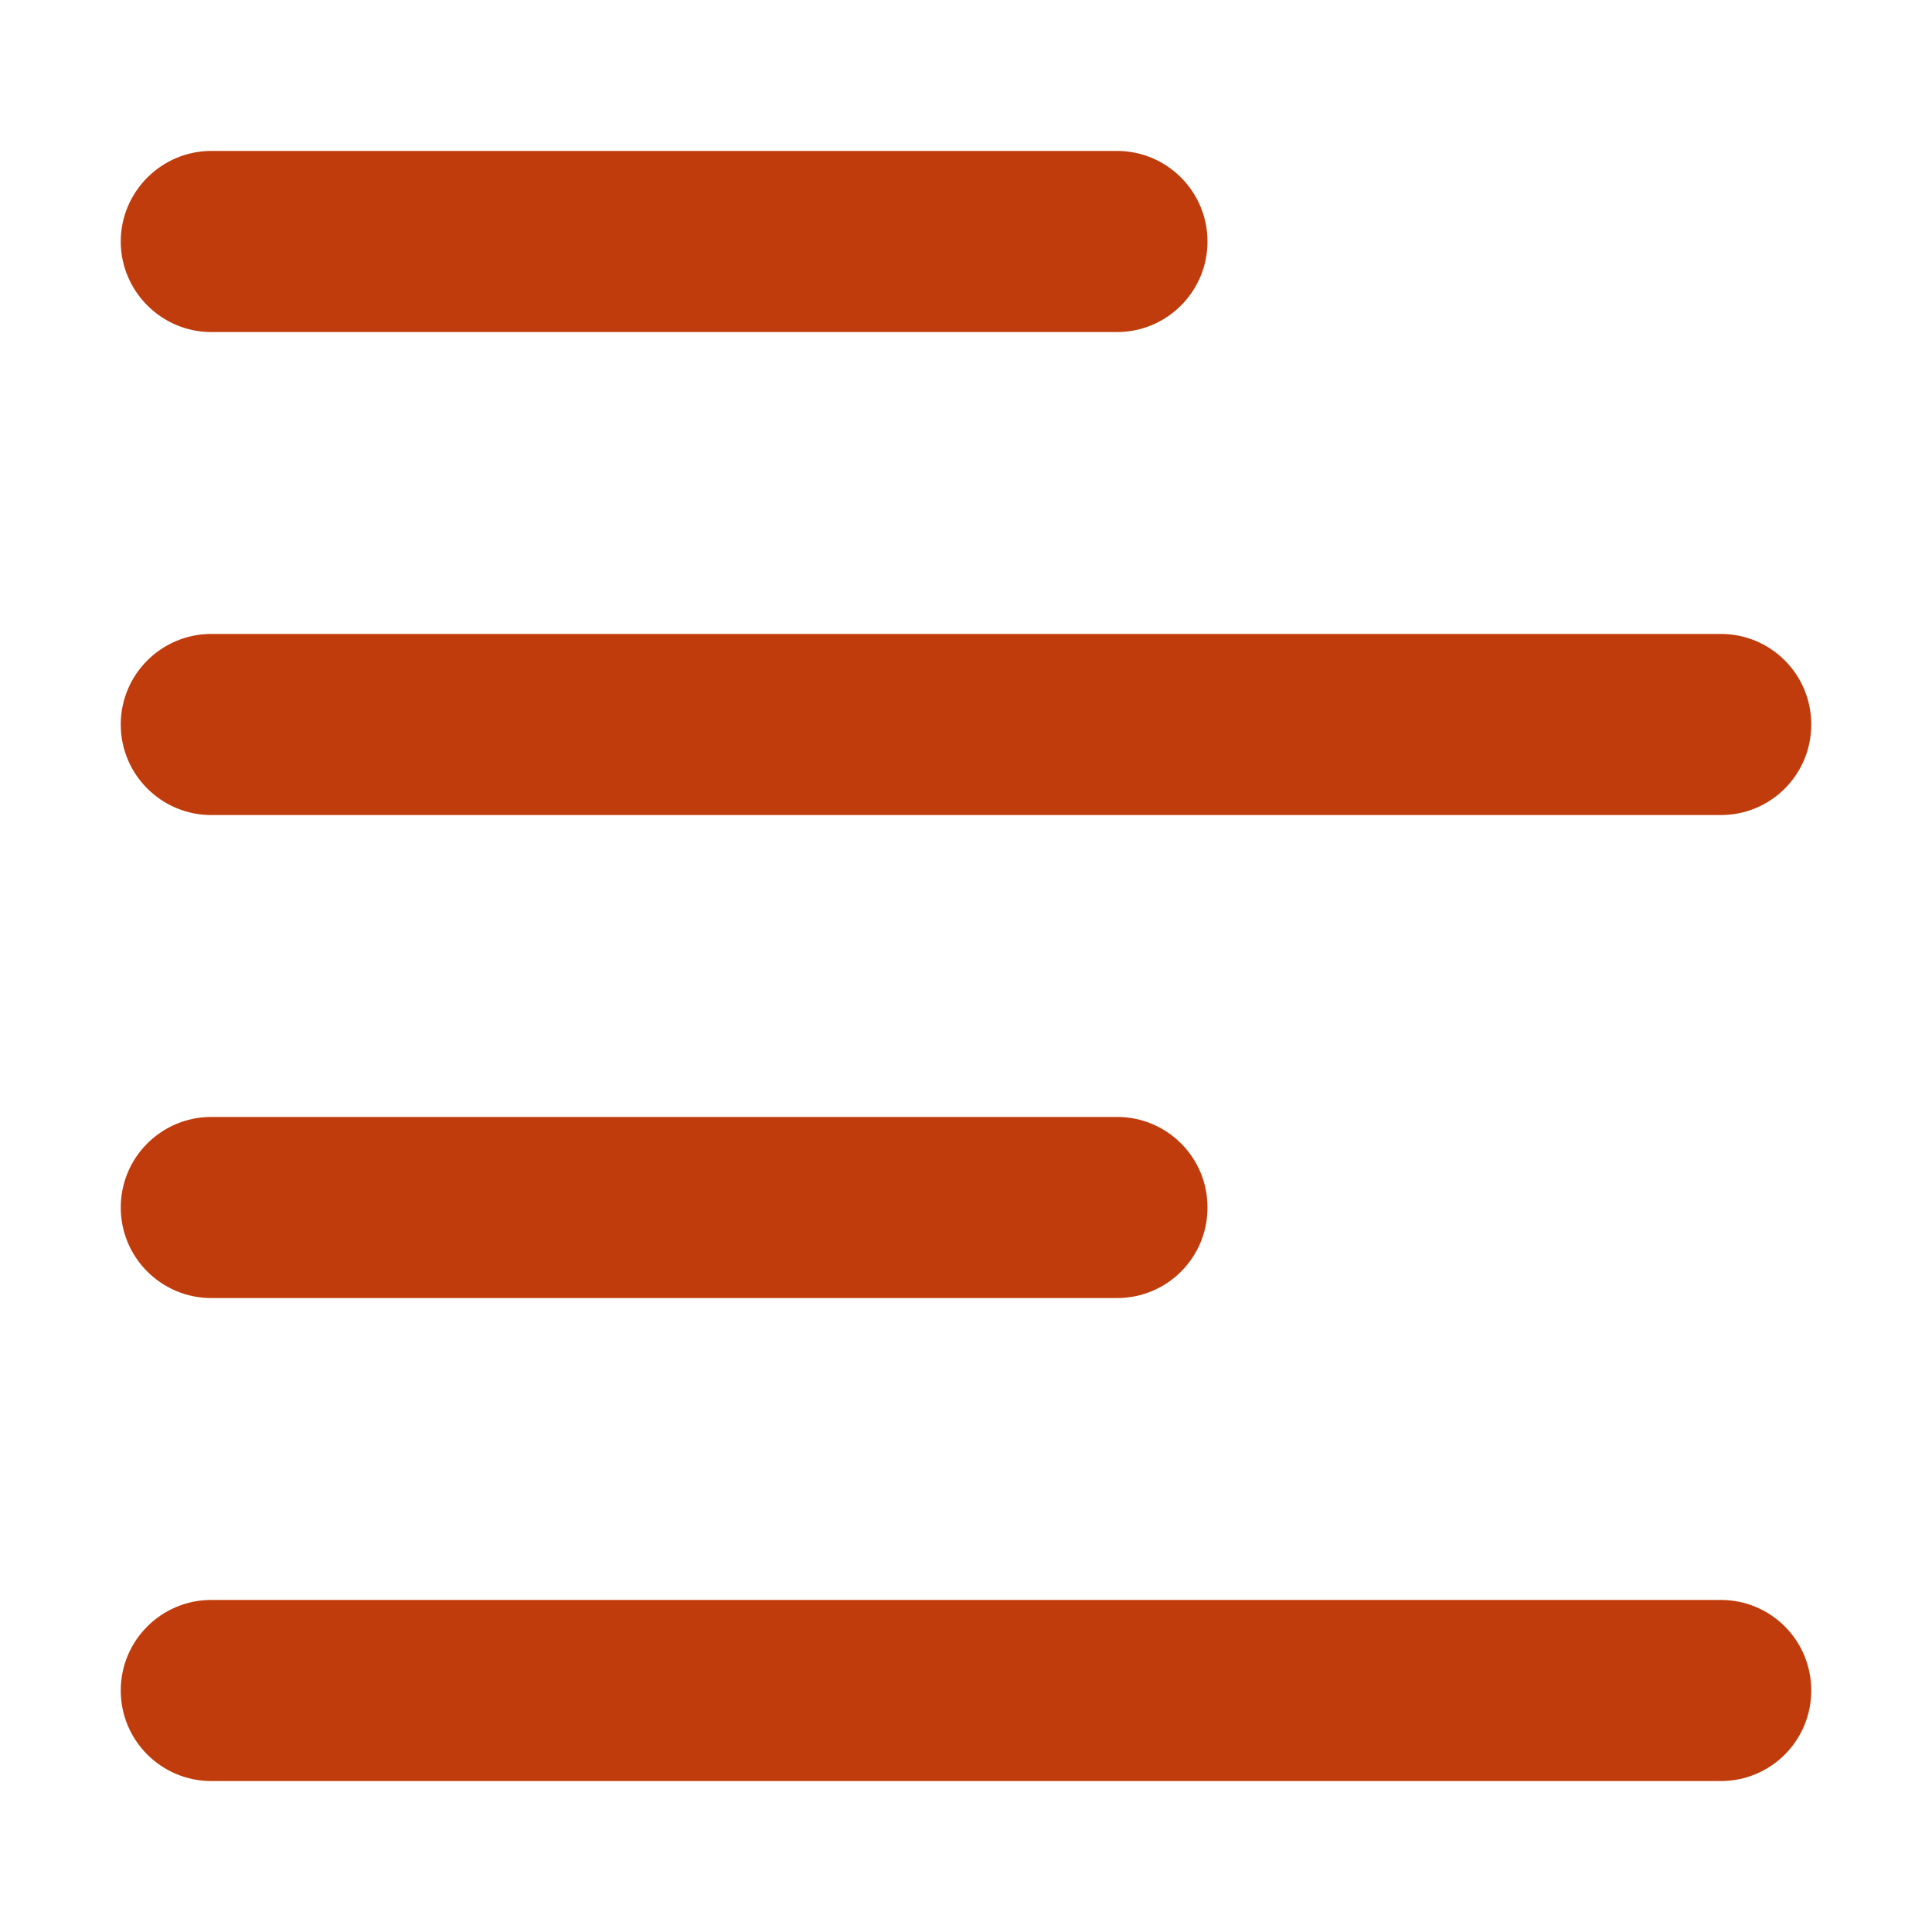
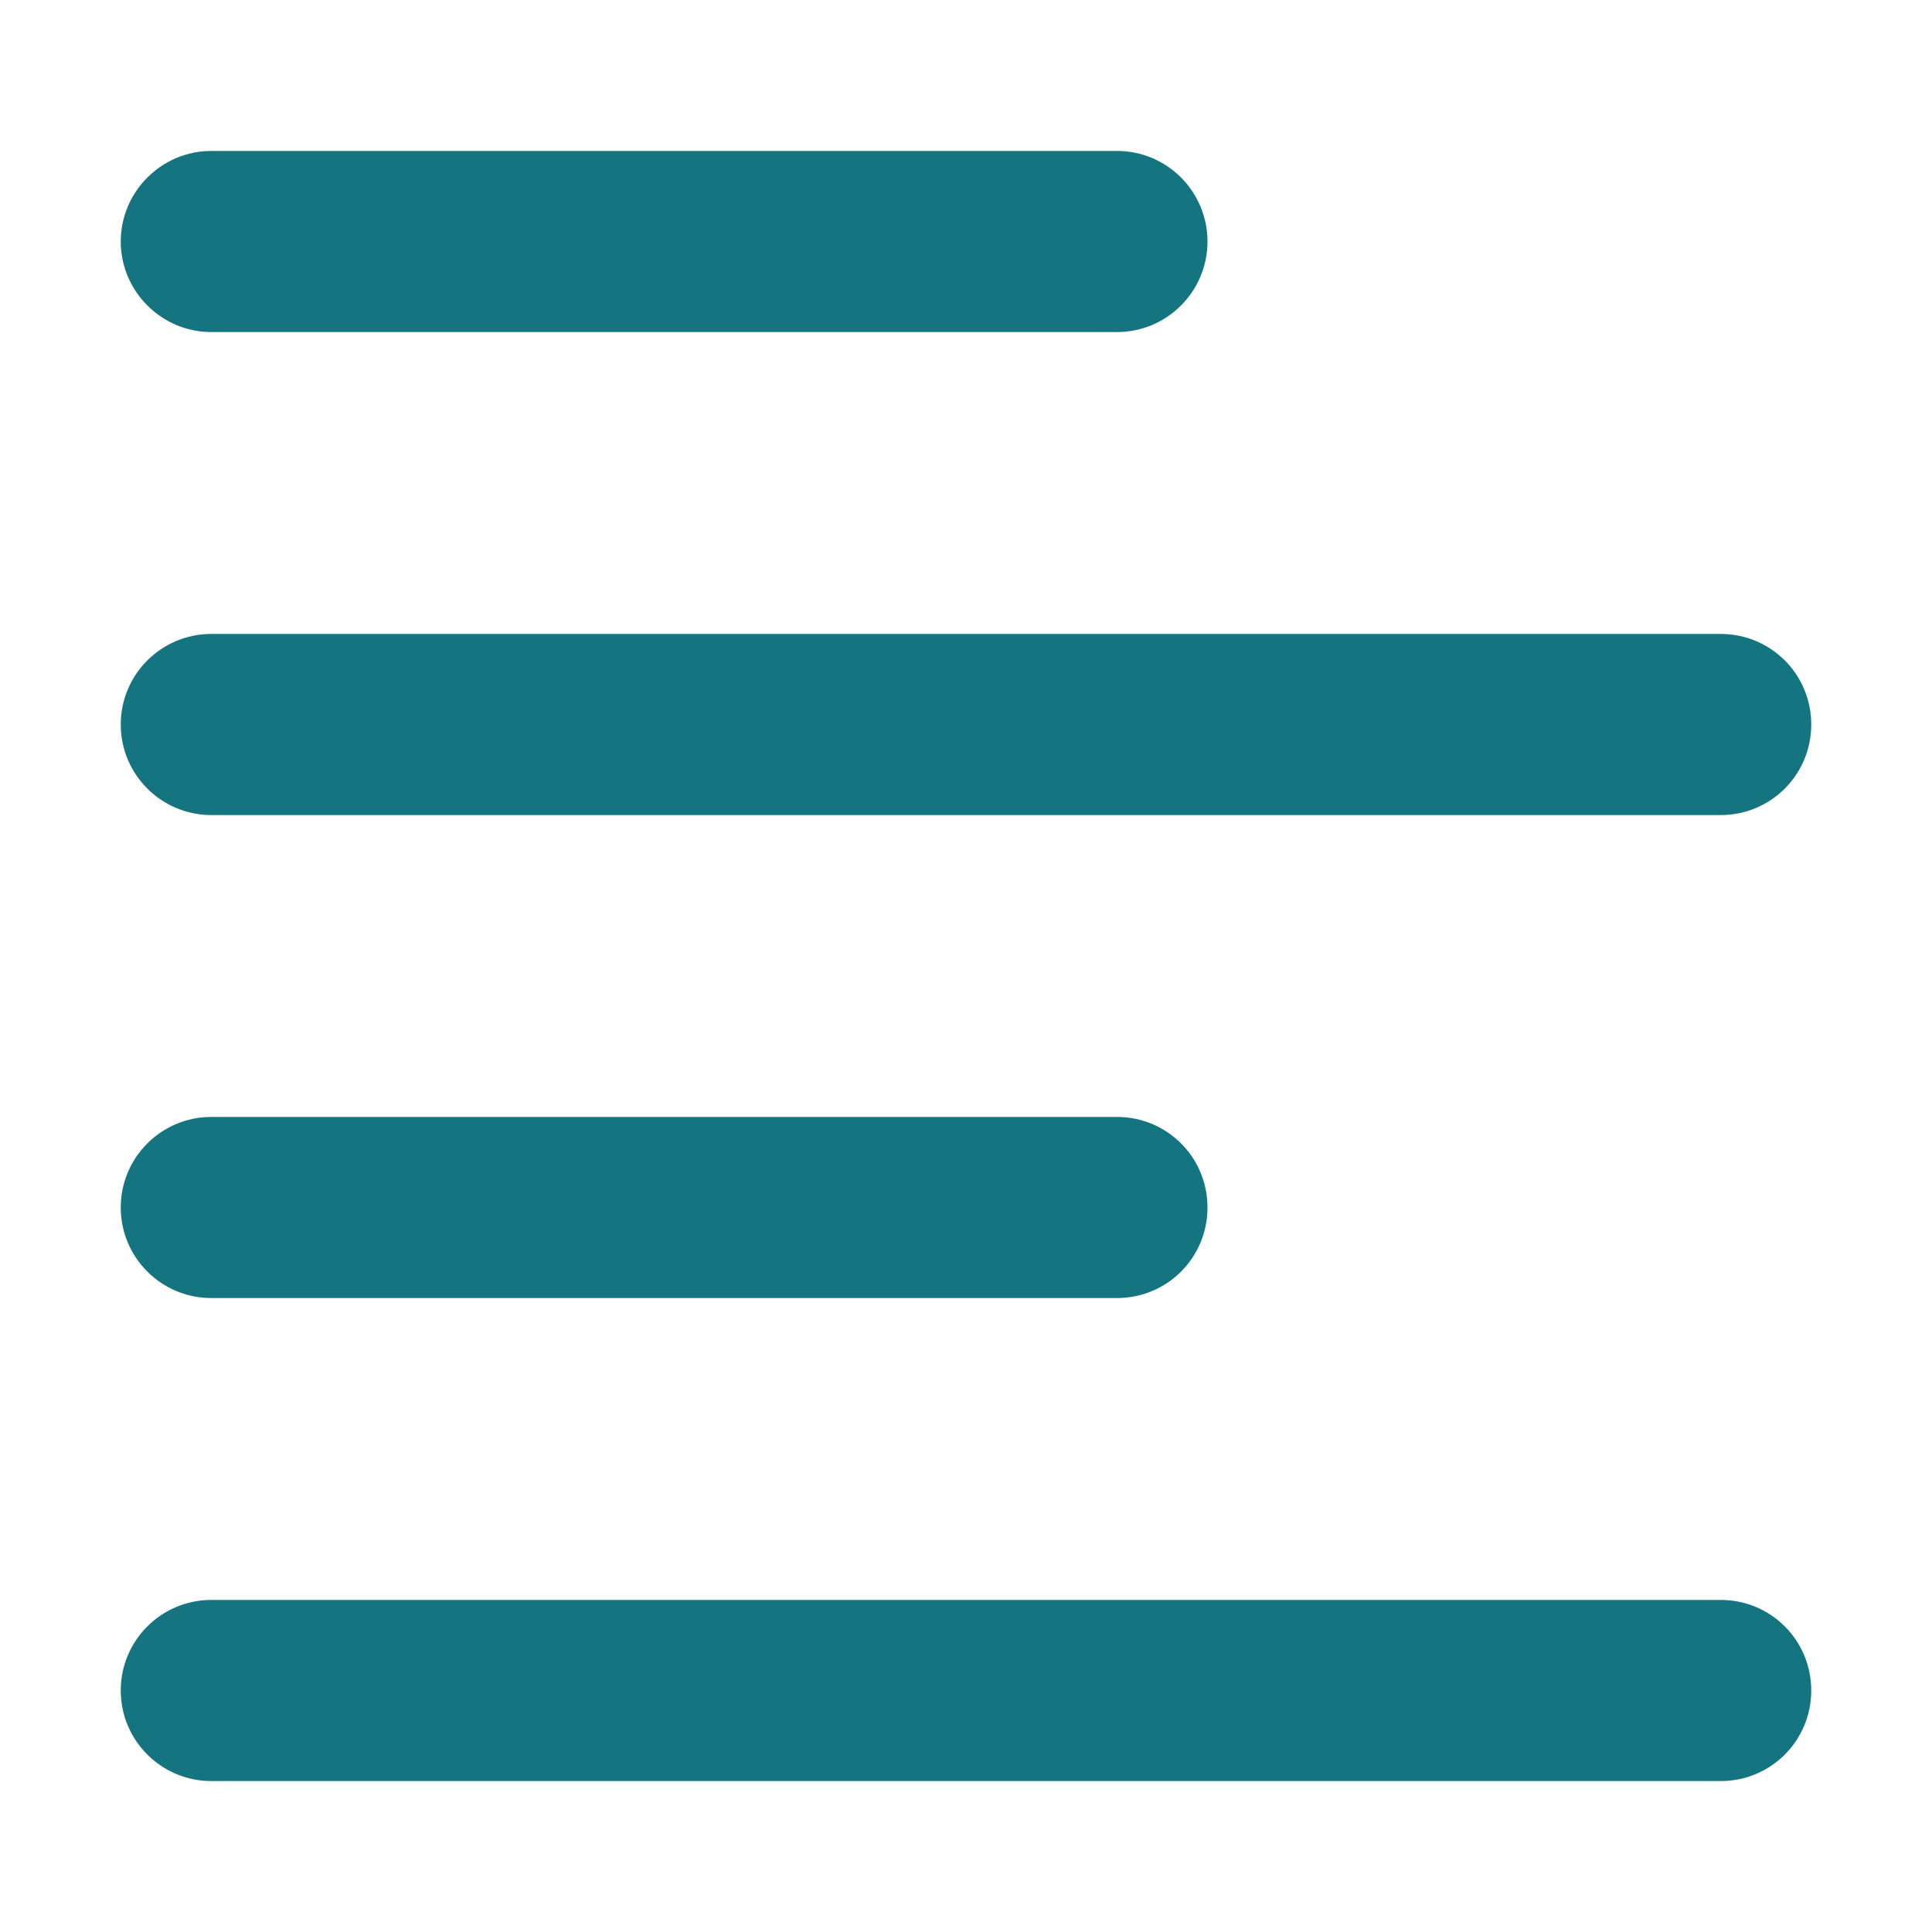
<svg xmlns="http://www.w3.org/2000/svg" version="1.1" id="Layer_1" x="0px" y="0px" viewBox="0 0 512 512" style="enable-background:new 0 0 512 512;" xml:space="preserve">
  <style type="text/css">
- 	.st0{fill:#C03C0C;}
+ 	.st0{fill:#147580;}
</style>
  <path class="st0" d="M296,40c13.3,0,24,10.8,24,24s-10.7,24-24,24H56c-13.2,0-24-10.8-24-24s10.8-24,24-24H296z M456,168  c13.3,0,24,10.7,24,24s-10.7,24-24,24H56c-13.2,0-24-10.7-24-24s10.8-24,24-24H456z M32,320c0-13.3,10.8-24,24-24h240  c13.3,0,24,10.7,24,24s-10.7,24-24,24H56C42.8,344,32,333.3,32,320z M456,424c13.3,0,24,10.7,24,24s-10.7,24-24,24H56  c-13.2,0-24-10.7-24-24s10.8-24,24-24H456z" />
</svg>
